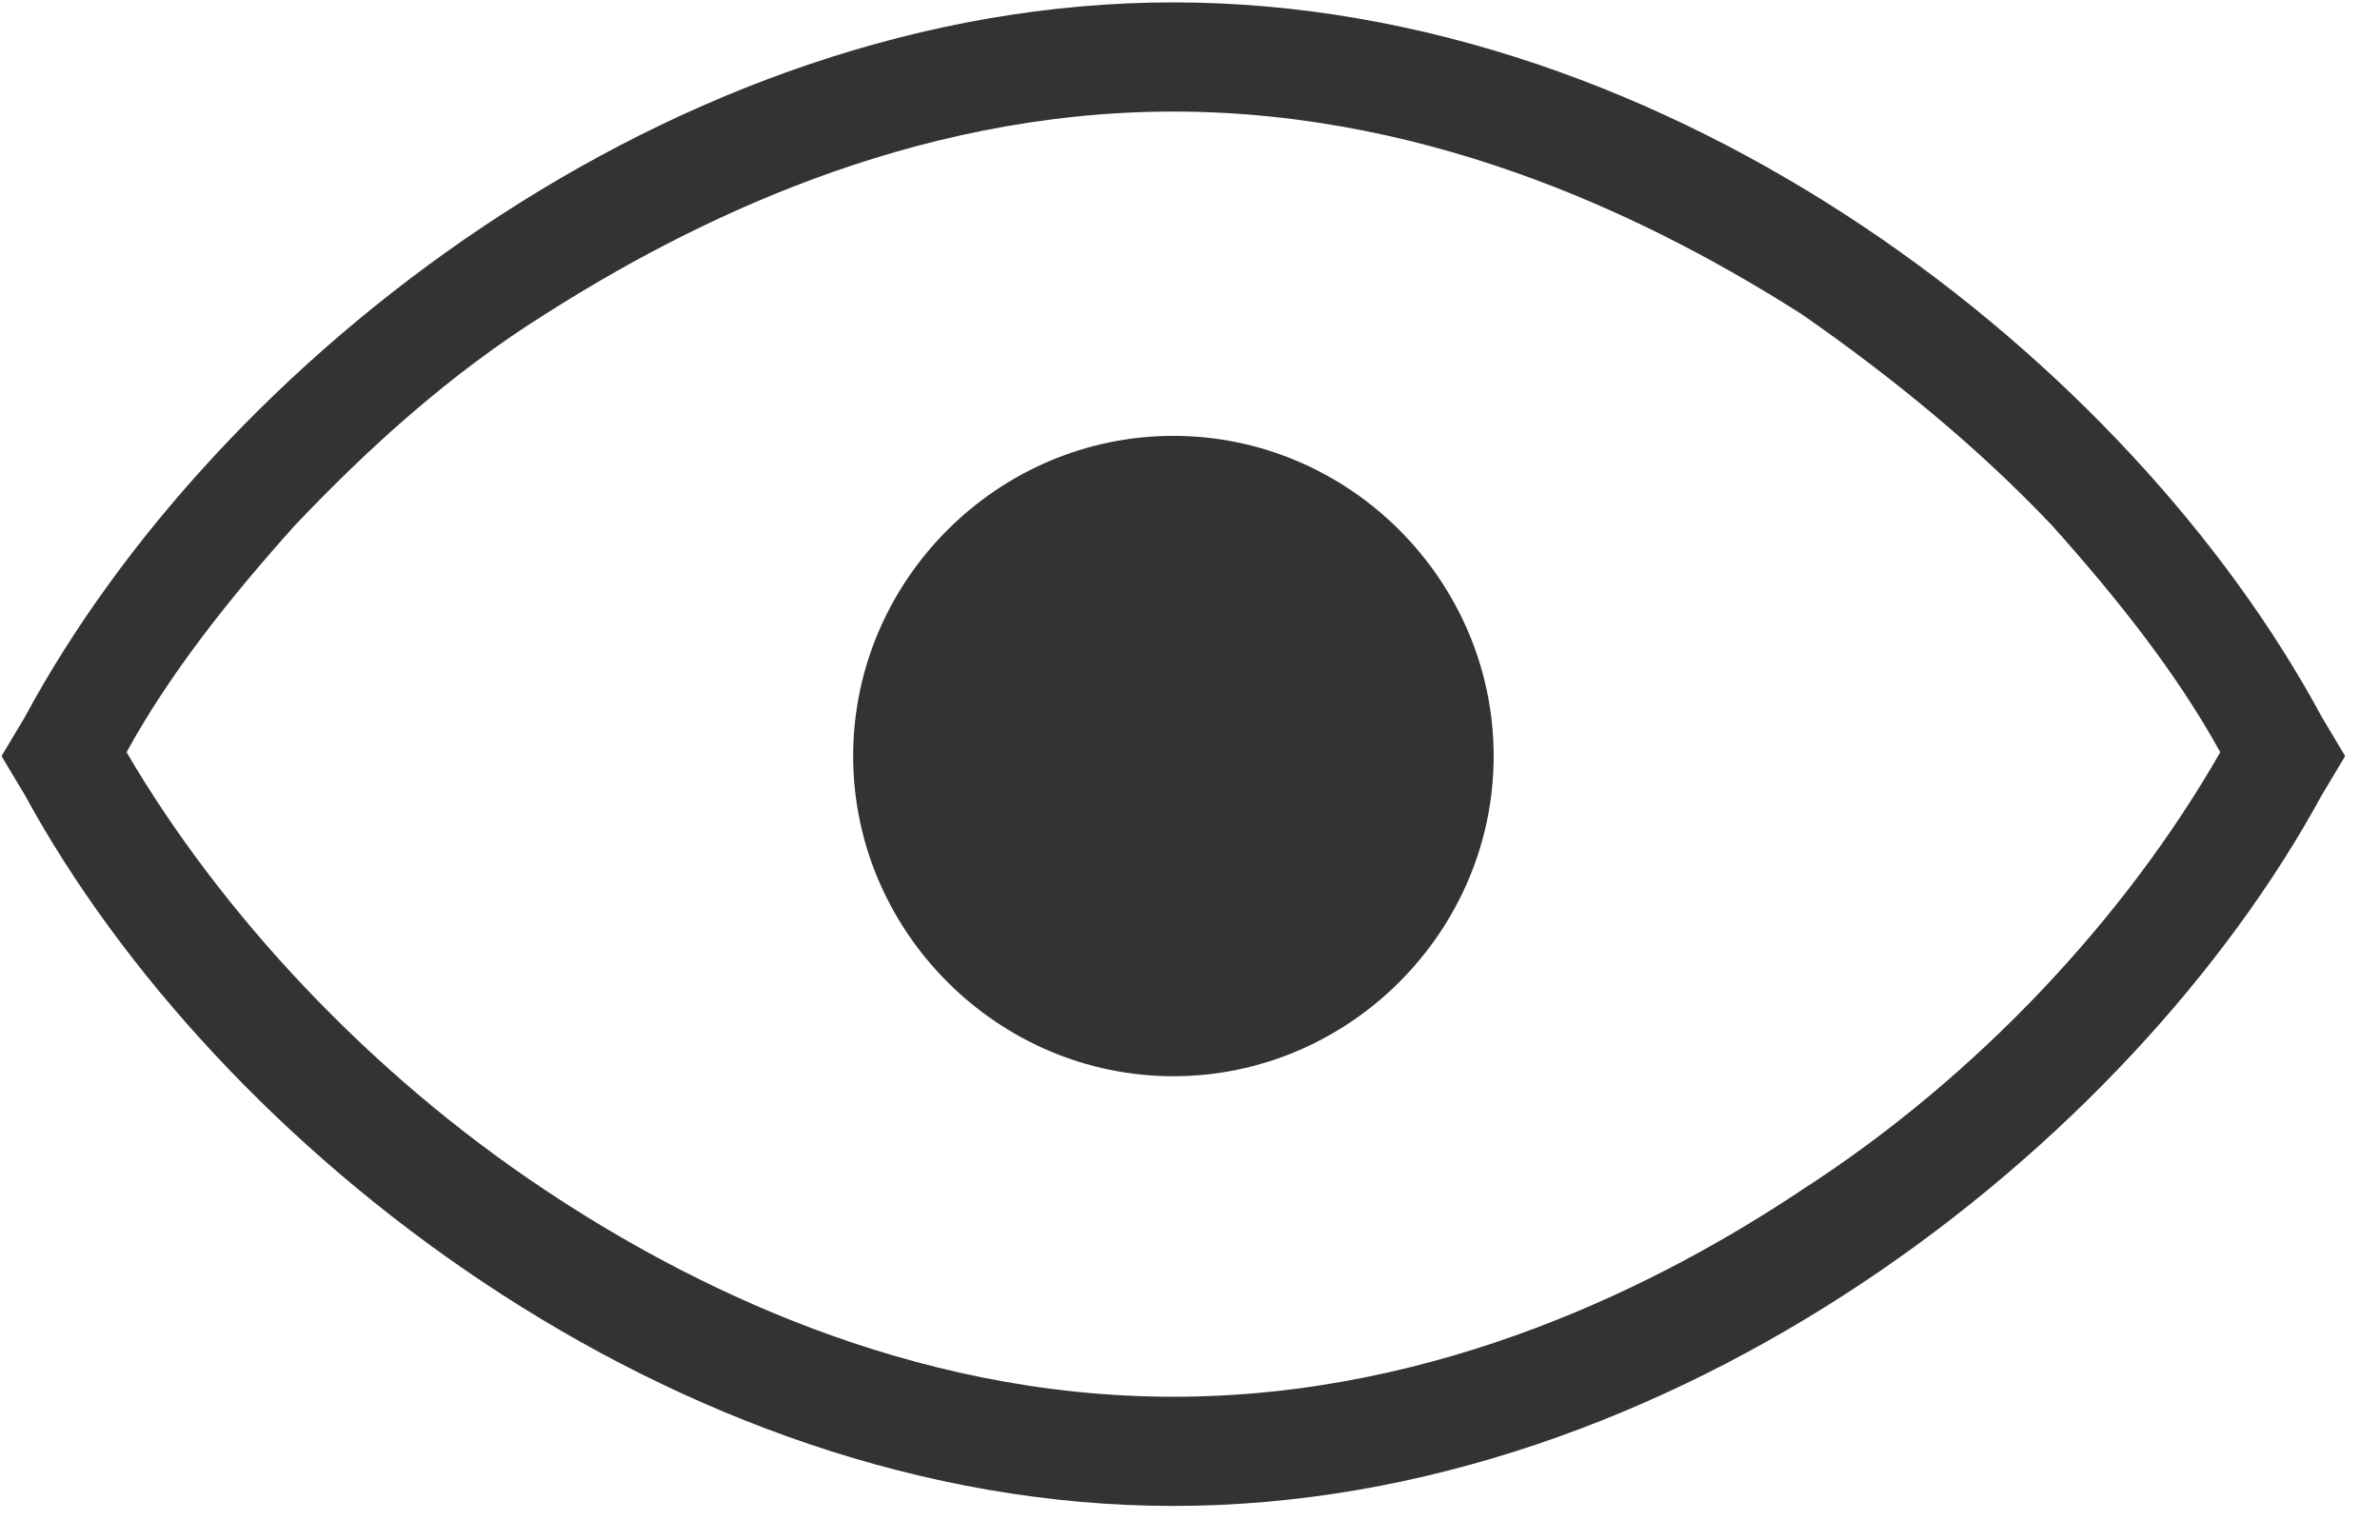
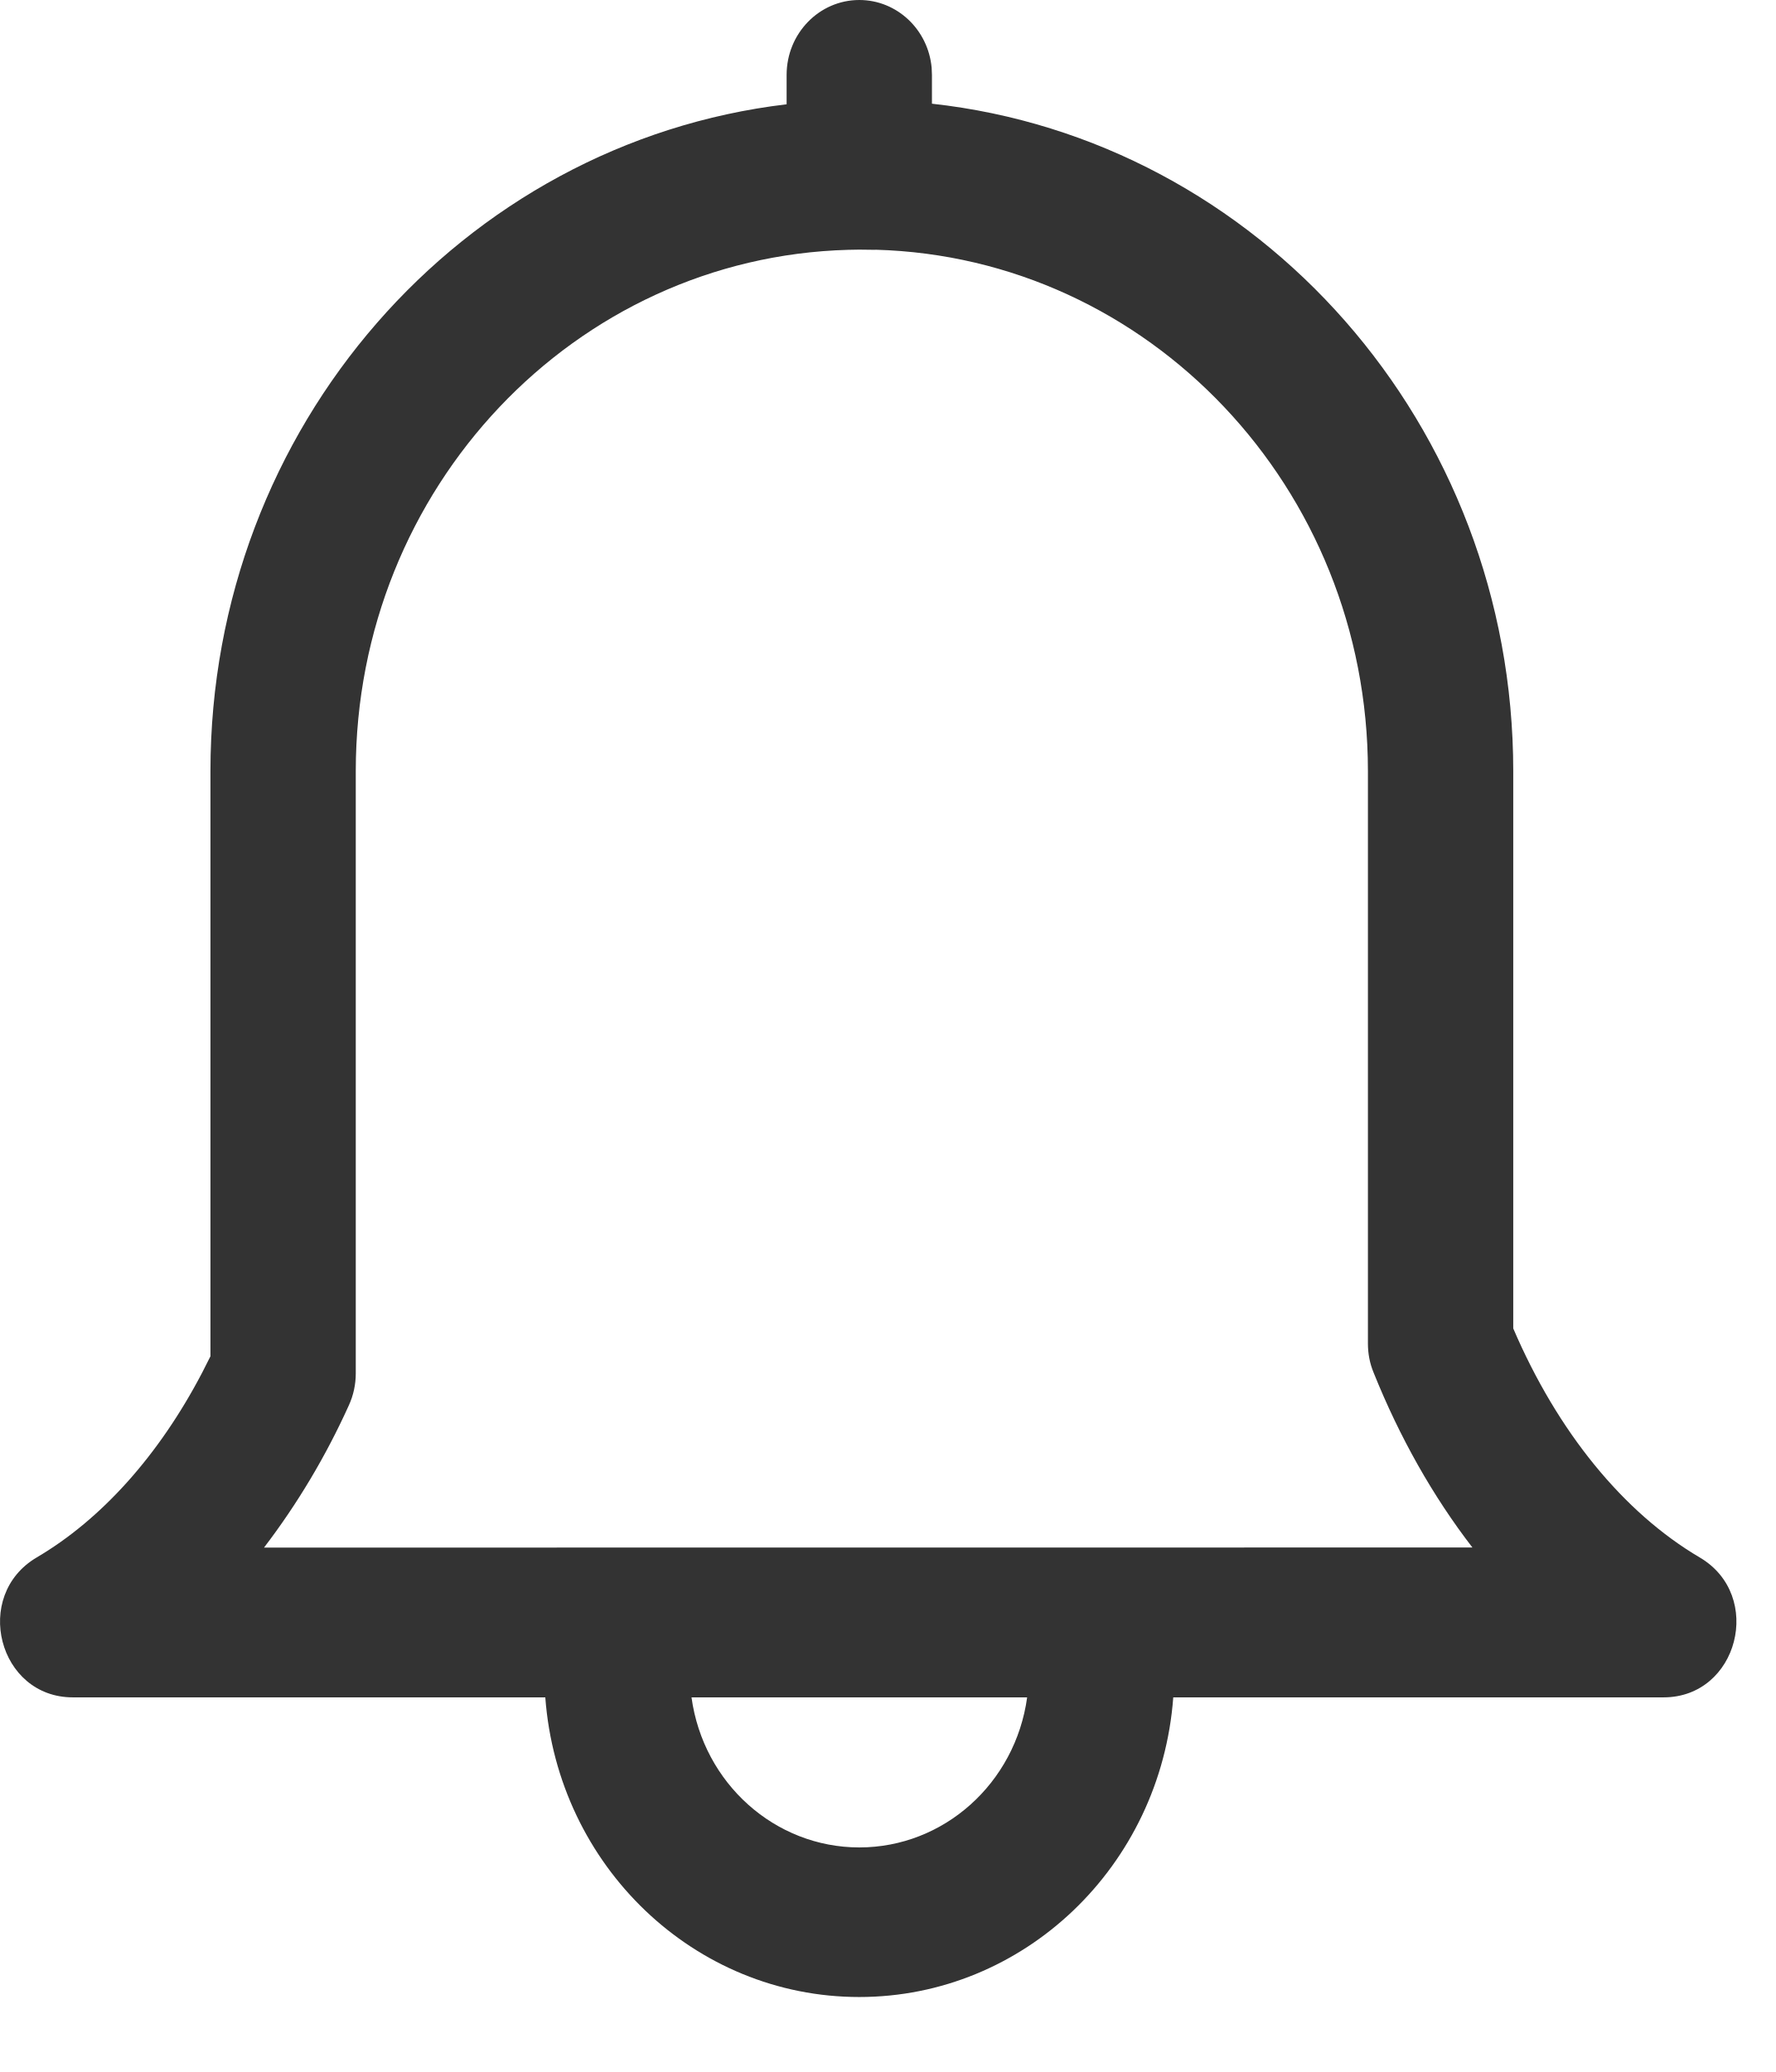
- <svg xmlns="http://www.w3.org/2000/svg" width="17px" height="11px" viewBox="0 0 17 11" version="1.1">
+ <svg xmlns="http://www.w3.org/2000/svg" width="18px" height="21px" viewBox="0 0 18 21" version="1.1">
  <g id="新版定稿（20202-8-22）" stroke="none" stroke-width="1" fill="none" fill-rule="evenodd">
-     <g id="画板" transform="translate(-73, -616)" fill="#333333" fill-rule="nonzero">
-       <g id="眼睛-高亮" transform="translate(73, 616)">
-         <path d="M16.584,5.122 C15.217,2.584 11.953,0.017 8.381,0.017 C4.809,0.017 1.545,2.584 0.178,5.122 L0.011,5.402 L0.178,5.681 C1.545,8.192 4.809,10.759 8.381,10.759 C11.953,10.759 15.217,8.192 16.584,5.681 L16.751,5.402 L16.584,5.122 Z M12.874,8.499 C11.871,9.169 10.279,9.979 8.381,9.979 C6.484,9.979 4.894,9.169 3.889,8.499 C2.632,7.663 1.573,6.518 0.904,5.374 C1.211,4.815 1.629,4.286 2.104,3.756 C2.634,3.197 3.219,2.668 3.889,2.248 C4.894,1.607 6.484,0.797 8.381,0.797 C10.279,0.797 11.869,1.607 12.874,2.248 C13.515,2.694 14.13,3.197 14.659,3.756 C15.133,4.286 15.551,4.815 15.859,5.374 C15.189,6.546 14.13,7.689 12.874,8.499 L12.874,8.499 Z" id="形状" />
-         <path d="M8.381,3.114 C7.125,3.114 6.094,4.147 6.094,5.402 C6.094,6.656 7.127,7.689 8.381,7.689 C9.636,7.689 10.669,6.656 10.669,5.402 C10.669,4.147 9.637,3.114 8.381,3.114 Z" id="路径" />
-       </g>
+     <g id="项目-设置" transform="translate(-729, -183)" fill="#333333" fill-rule="nonzero">
+       <path d="M737.71,183 C738.089,183 738.407,183.297 738.443,183.686 L738.446,183.759 L738.446,184.051 C741.759,184.416 744.338,187.306 744.338,190.816 L744.338,196.464 C744.789,197.516 745.457,198.331 746.228,198.785 C746.884,199.171 746.617,200.203 745.862,200.203 L740.892,200.203 C740.764,201.916 739.377,203.24 737.709,203.24 C736.041,203.24 734.655,201.916 734.527,200.203 L729.738,200.203 C728.983,200.203 728.717,199.171 729.372,198.785 C730.028,198.399 730.609,197.752 731.047,196.916 L731.133,196.746 L731.133,190.817 C731.133,187.324 733.686,184.447 736.973,184.057 L736.973,183.759 C736.973,183.34 737.303,183 737.71,183 Z M739.411,200.203 L736.009,200.203 C736.129,201.075 736.855,201.724 737.71,201.724 C738.565,201.724 739.291,201.075 739.411,200.203 L739.411,200.203 Z M737.874,185.532 L737.708,185.53 L737.597,185.532 C734.827,185.608 732.606,187.944 732.606,190.816 L732.606,196.921 C732.606,197.032 732.582,197.142 732.536,197.243 C732.304,197.756 732.016,198.24 731.676,198.685 L743.924,198.684 C743.526,198.168 743.187,197.57 742.922,196.91 C742.884,196.818 742.865,196.719 742.865,196.619 L742.865,190.816 C742.865,187.944 740.643,185.607 737.874,185.531 L737.874,185.532 Z" id="铃铛" />
    </g>
  </g>
</svg>
